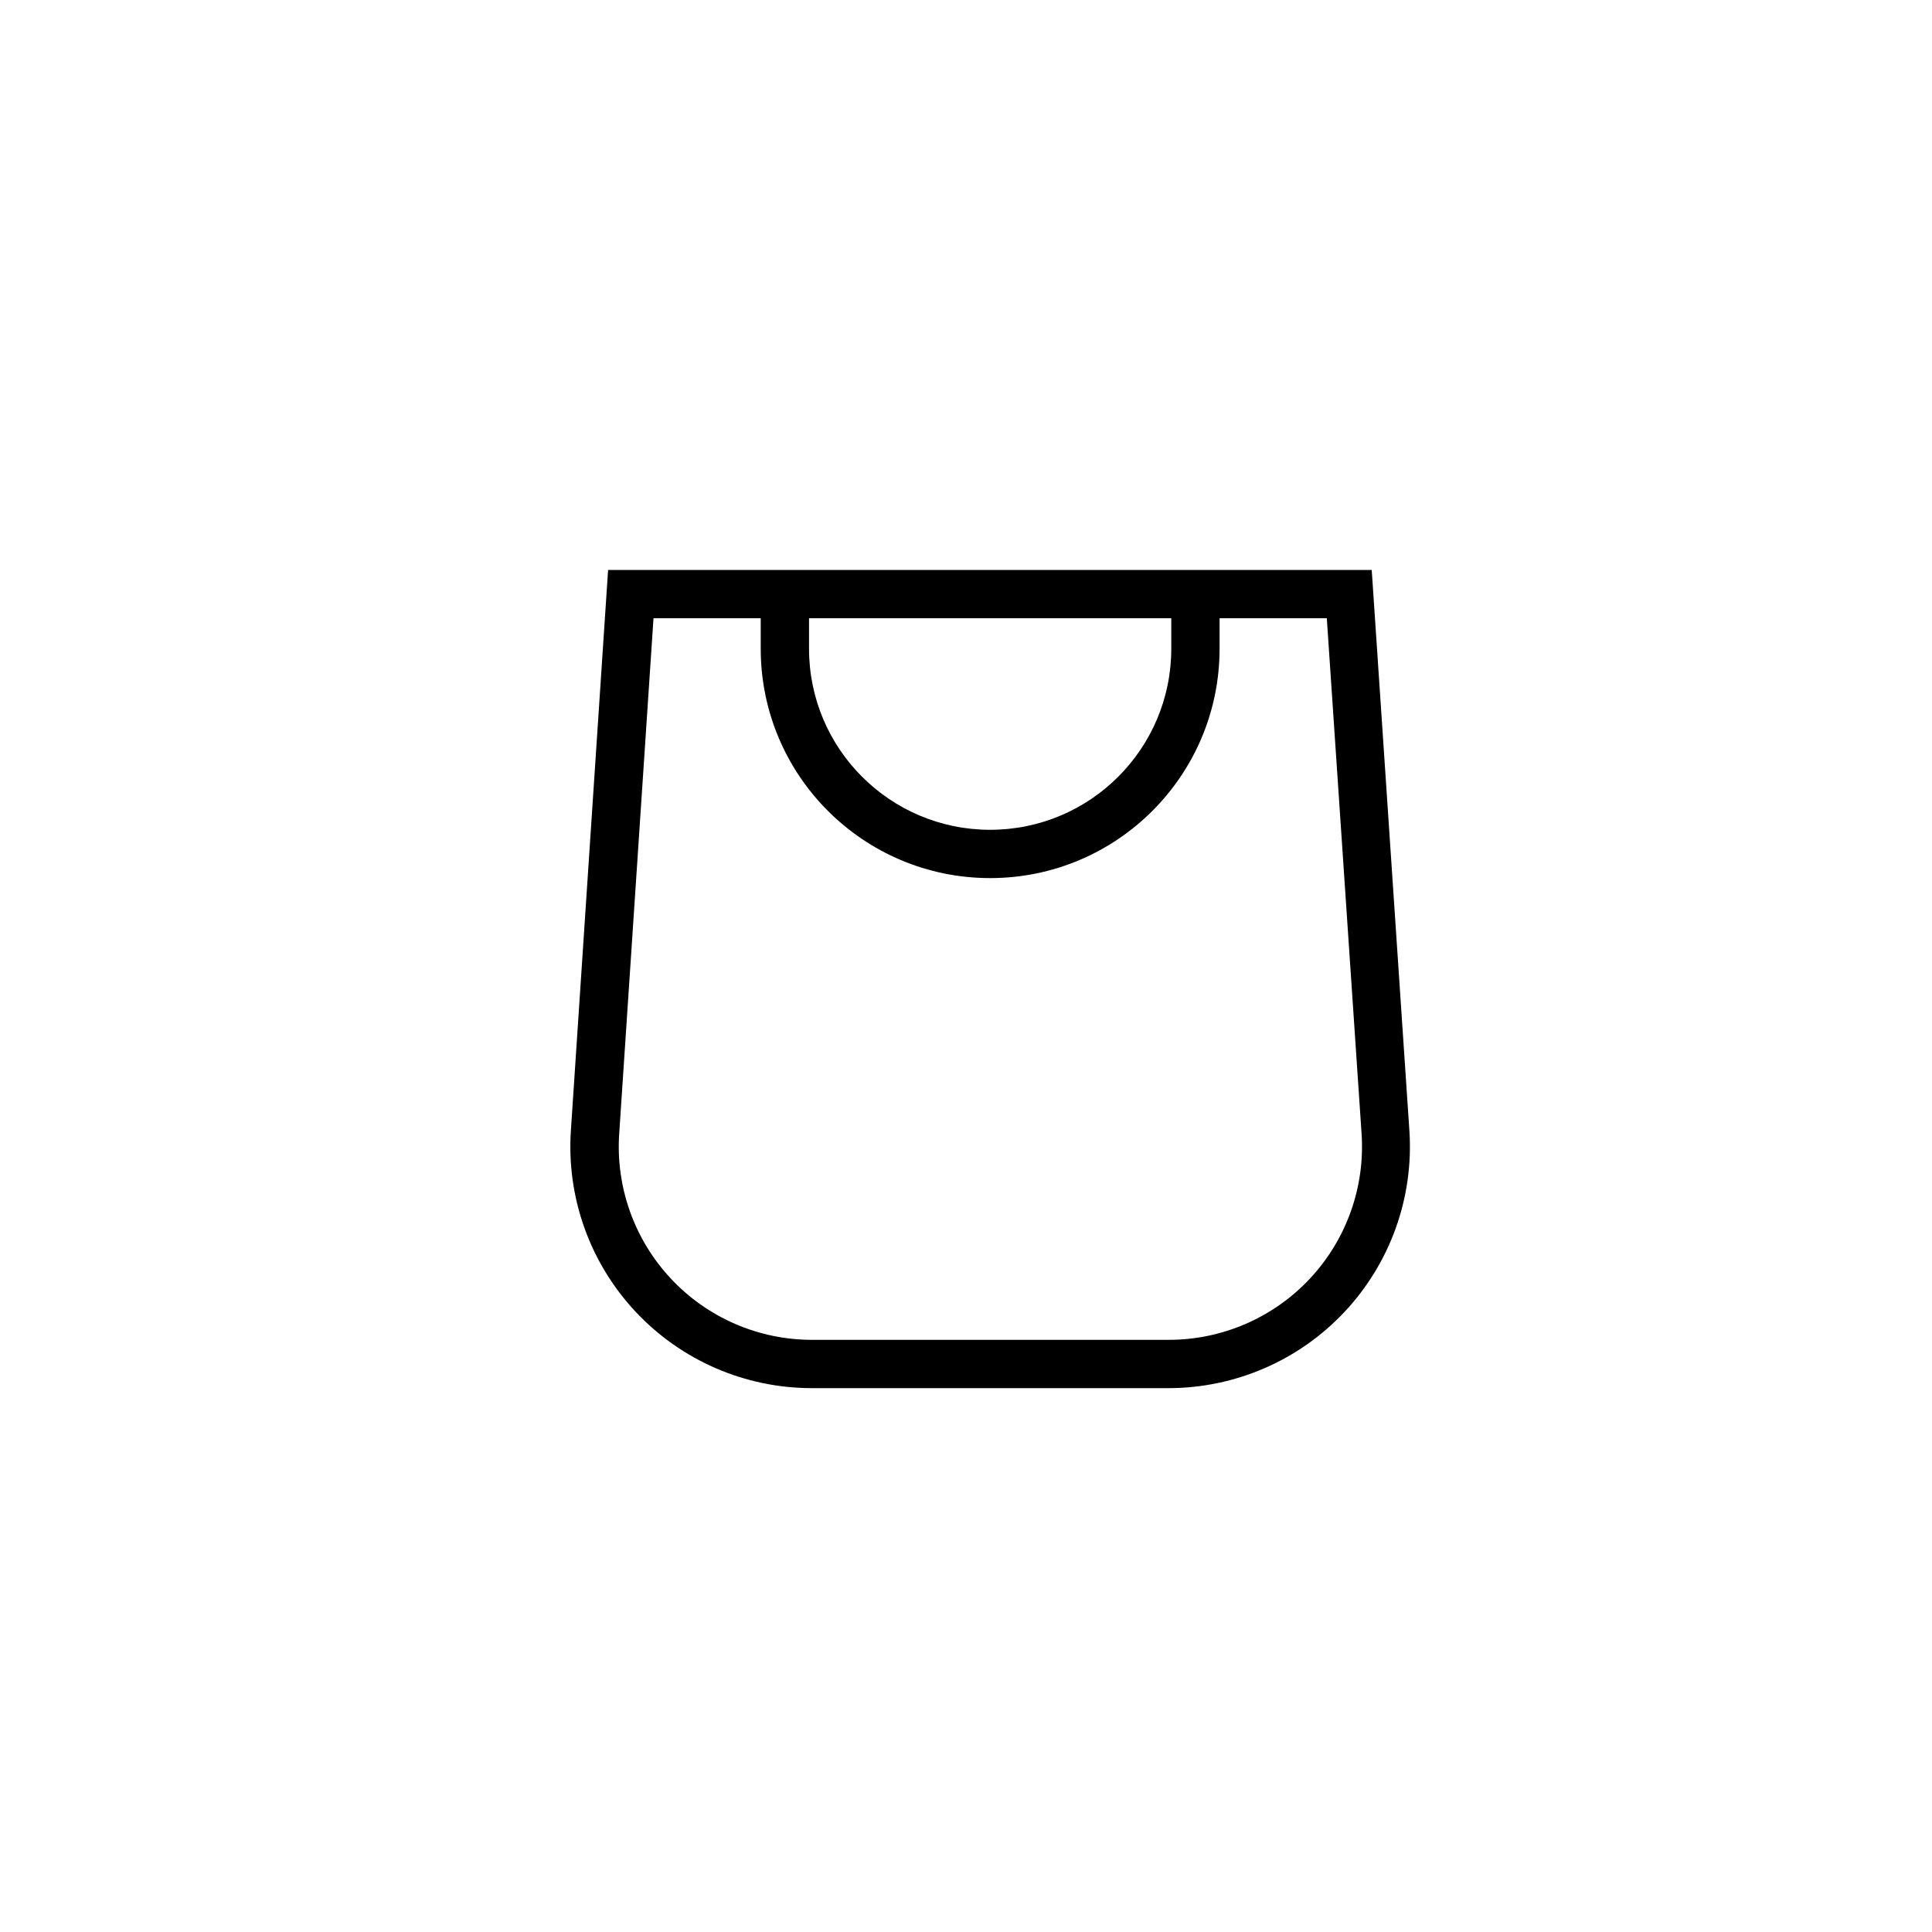
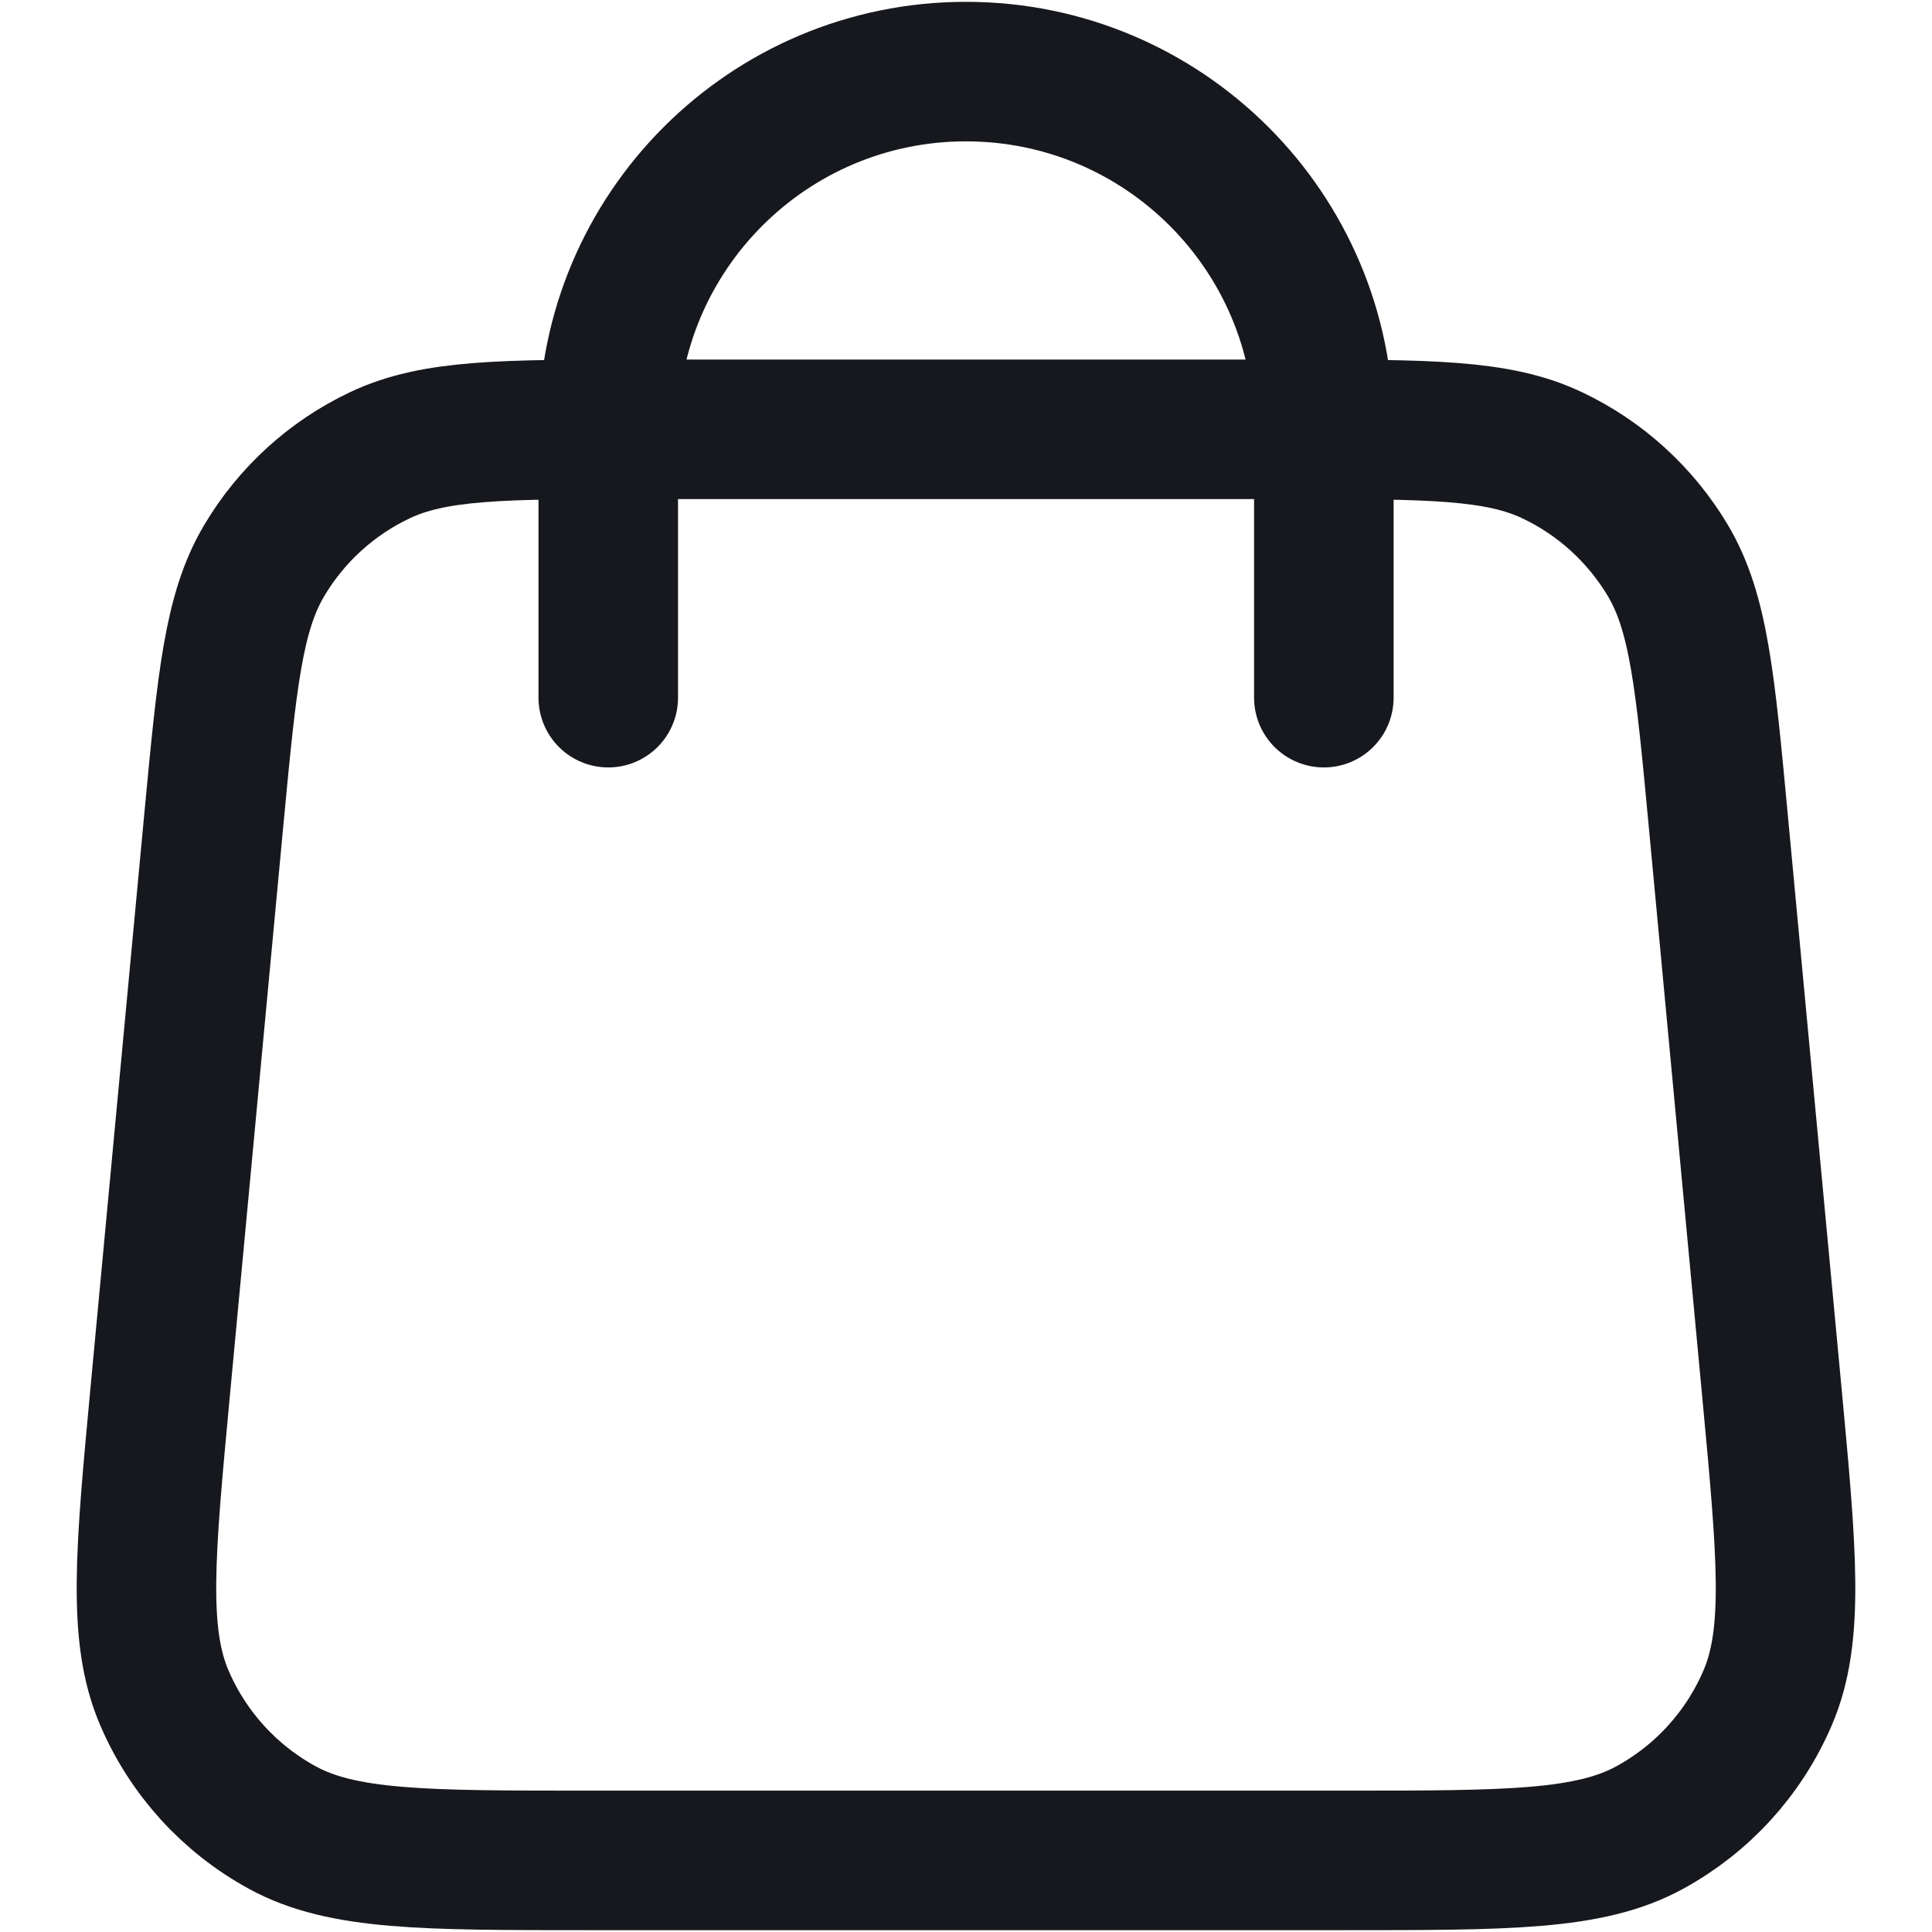
- <svg xmlns="http://www.w3.org/2000/svg" fill="none" class="icon icon-cart-empty" viewBox="0 0 40 40">
-   <path fill="currentColor" fill-rule="evenodd" d="M15.75 11.8h-3.16l-.77 11.6a5 5 0 0 0 4.99 5.34h7.38a5 5 0 0 0 4.99-5.33L28.4 11.8zm0 1h-2.22l-.71 10.67a4 4 0 0 0 3.99 4.27h7.38a4 4 0 0 0 4-4.27l-.72-10.67h-2.22v.63a4.75 4.75 0 1 1-9.5 0zm8.5 0h-7.5v.63a3.75 3.75 0 1 0 7.5 0z" />
+ <svg xmlns="http://www.w3.org/2000/svg" class="icon icon-cart-empty" width="18" height="18" viewBox="0 0 18 18" fill="none">
+   <path d="M12.334 6.5V4C12.334 2.159 10.841 0.667 9 0.667C7.159 0.667 5.667 2.159 5.667 4V6.5M1.993 7.627L1.493 12.96C1.351 14.476 1.28 15.235 1.532 15.82C1.753 16.335 2.14 16.76 2.632 17.028C3.191 17.333 3.953 17.333 5.476 17.333H12.524C14.047 17.333 14.809 17.333 15.368 17.028C15.86 16.76 16.247 16.335 16.468 15.82C16.72 15.235 16.649 14.476 16.507 12.96L16.007 7.627C15.887 6.346 15.827 5.706 15.539 5.222C15.285 4.796 14.91 4.454 14.462 4.242C13.954 4 13.31 4 12.024 4L5.976 4C4.69 4 4.047 4 3.538 4.242C3.09 4.454 2.715 4.796 2.462 5.222C2.174 5.706 2.114 6.346 1.993 7.627Z" stroke="#16181D" stroke-width="1.3" stroke-linecap="round" stroke-linejoin="round" />
</svg>
